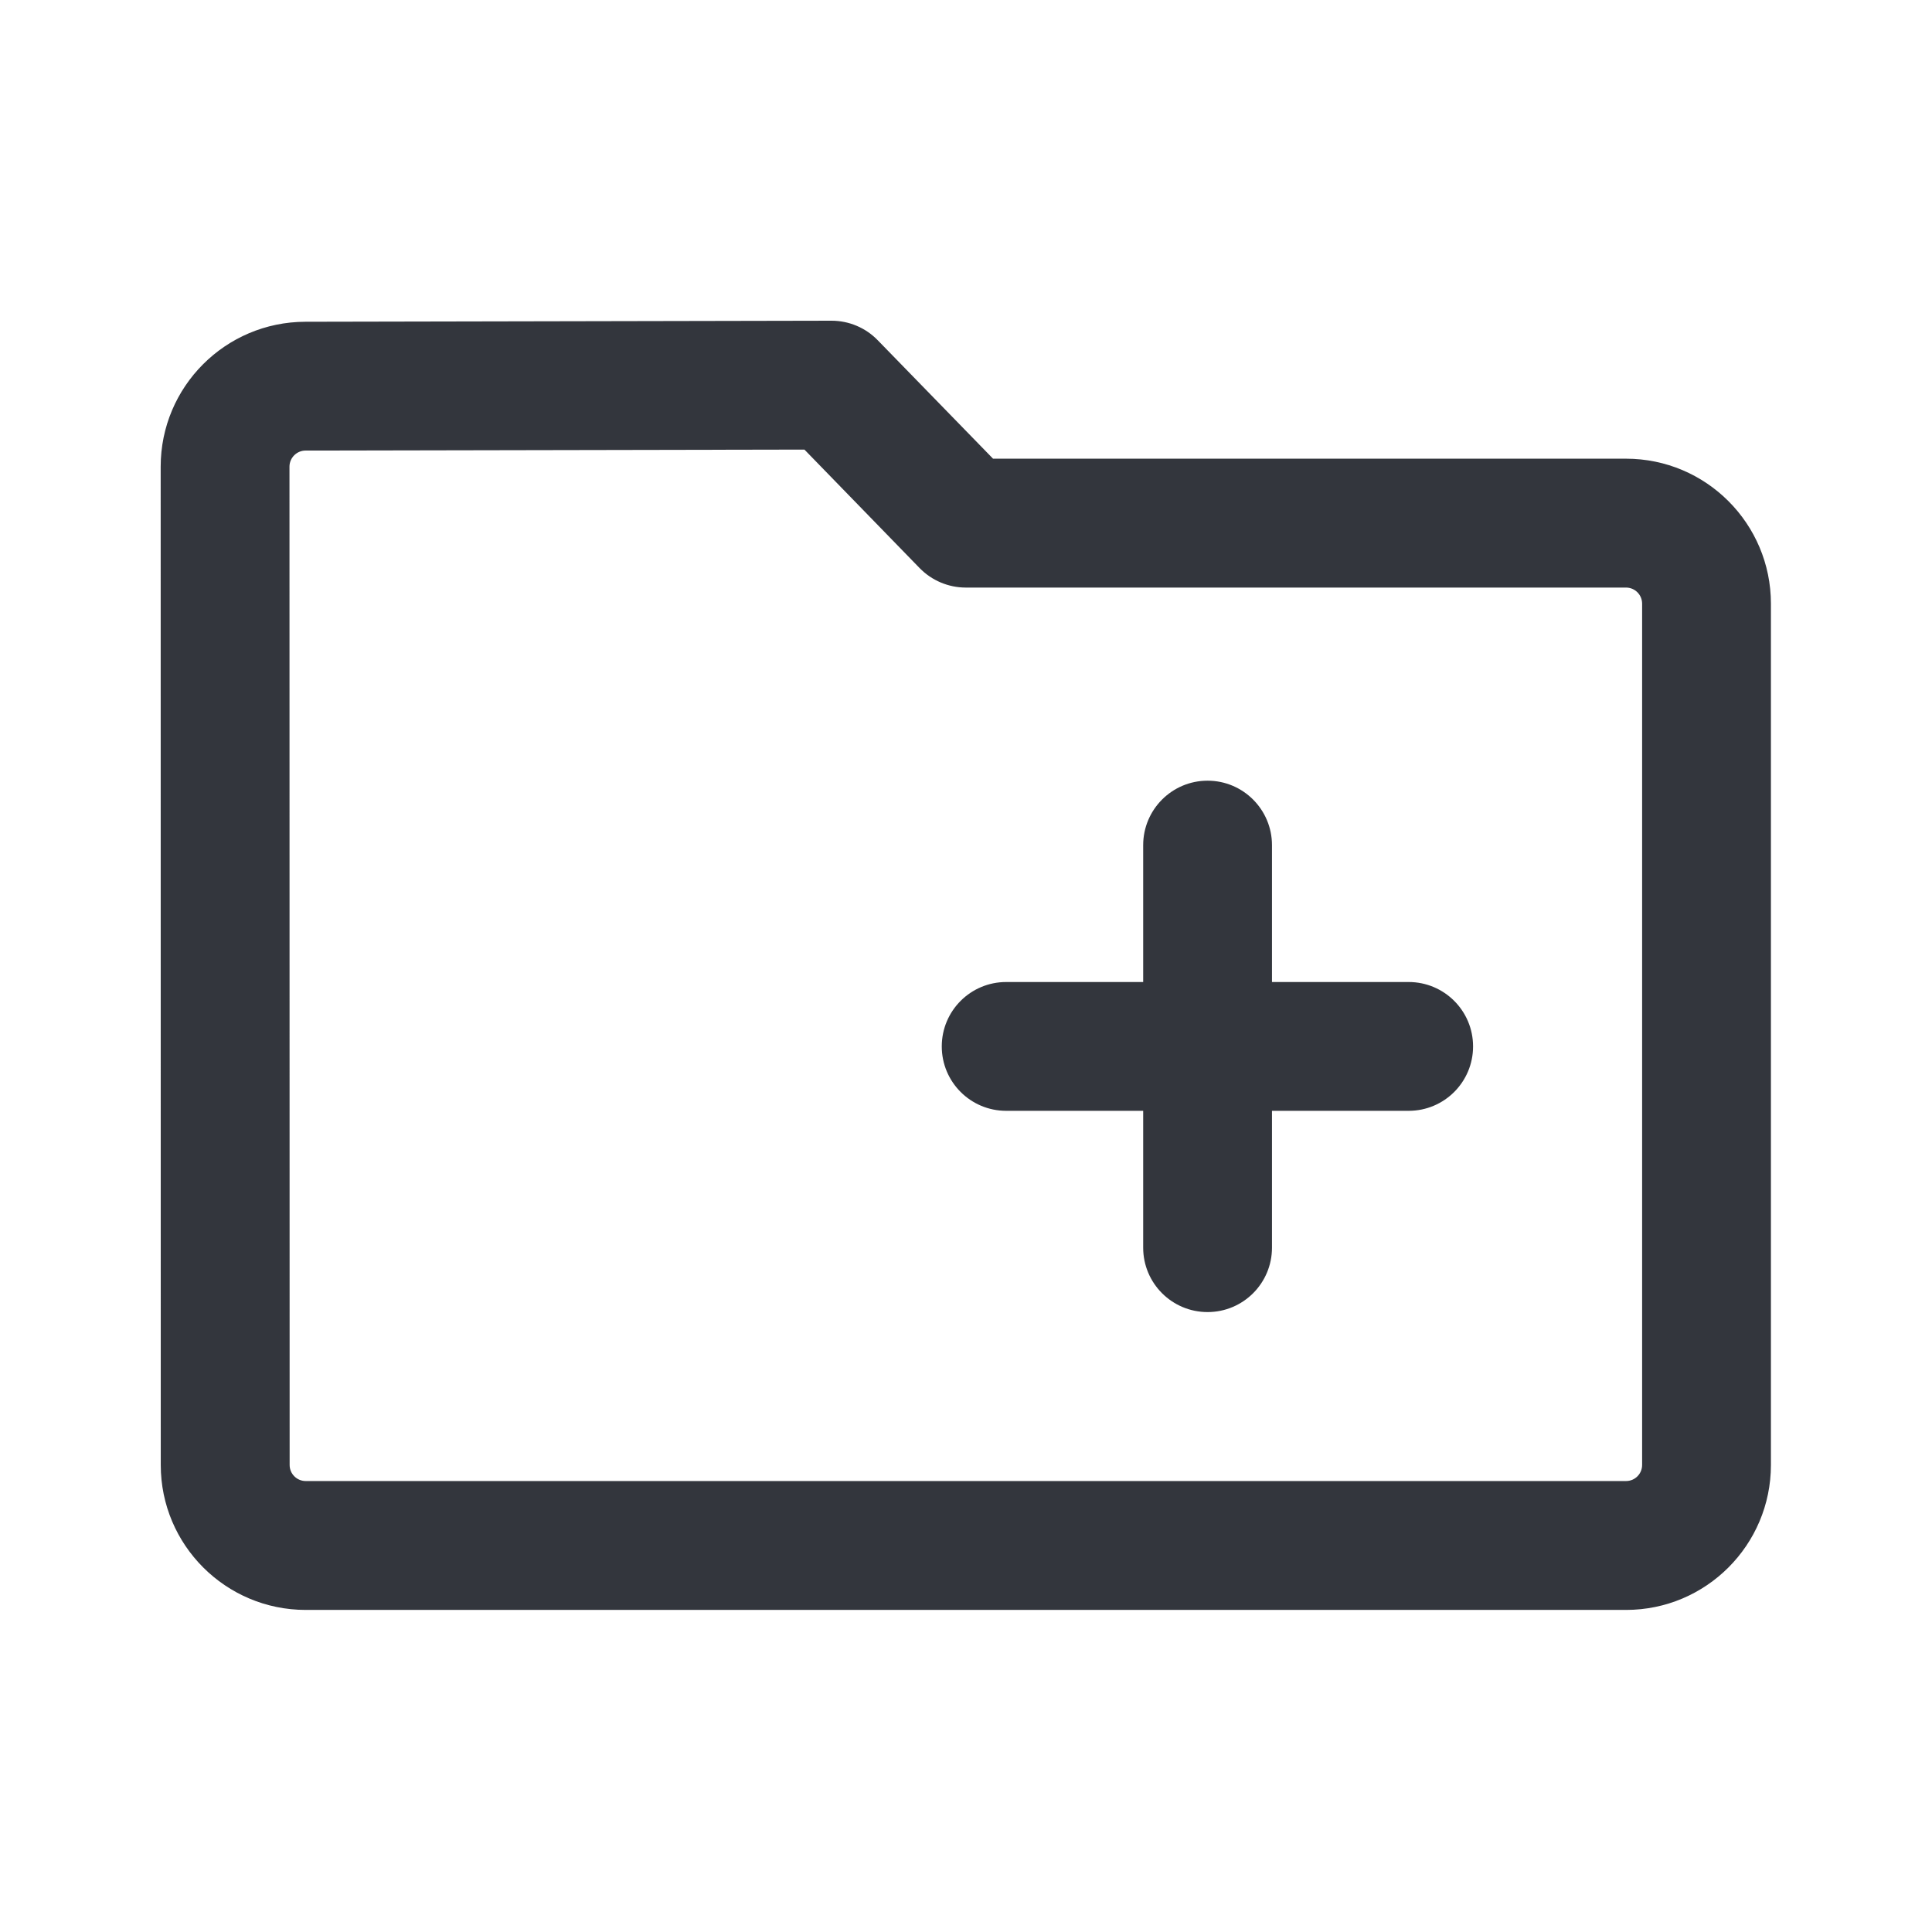
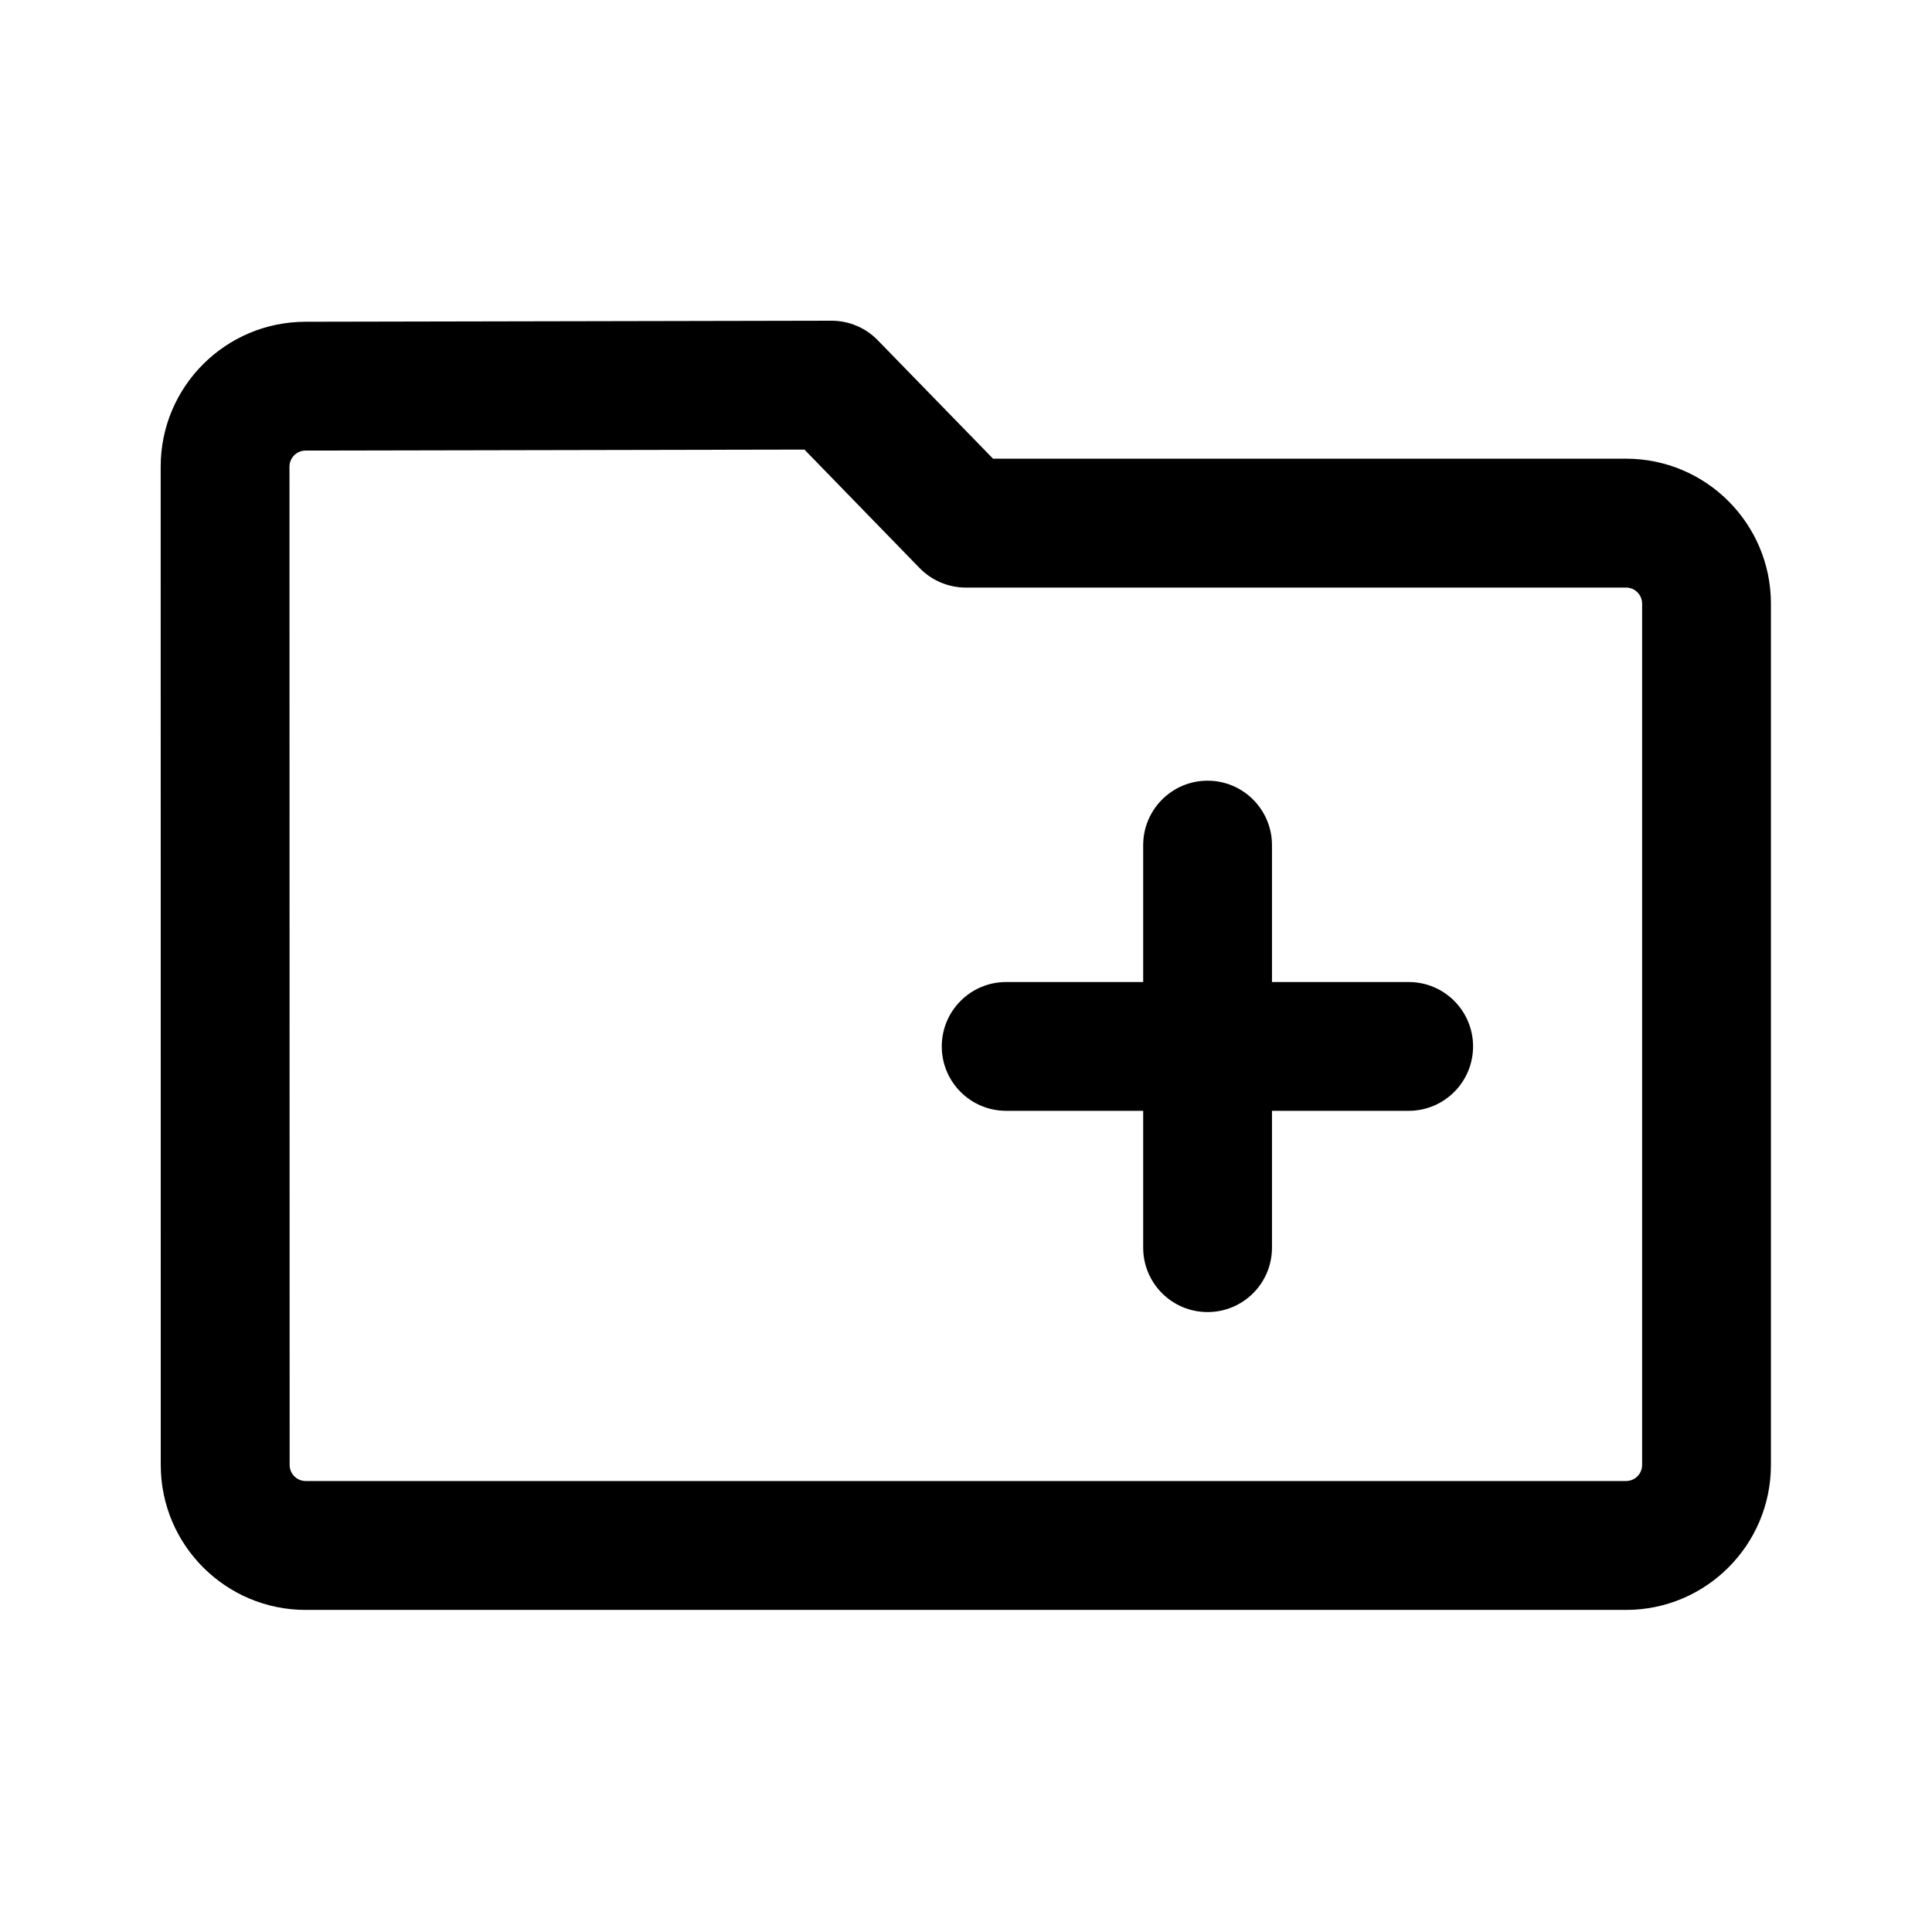
<svg xmlns="http://www.w3.org/2000/svg" width="24" height="24" viewBox="0 0 24 24" fill="none">
-   <path d="M10.329 3.984C10.546 3.984 10.753 4.071 10.904 4.227L12.336 5.698H20.199C21.193 5.698 21.999 6.505 21.999 7.499V18.198C21.999 19.192 21.193 19.999 20.199 19.999H3.798C2.804 19.999 1.997 19.193 1.997 18.199L1.996 5.797C1.996 4.804 2.8 3.999 3.793 3.997L10.329 3.984ZM3.796 5.597C3.686 5.597 3.596 5.687 3.596 5.797L3.598 18.199C3.598 18.309 3.688 18.398 3.798 18.398H20.199C20.31 18.398 20.399 18.309 20.399 18.198V7.499C20.399 7.389 20.31 7.299 20.199 7.299H11.997C11.781 7.299 11.574 7.211 11.424 7.057L9.993 5.585L3.796 5.597ZM15.001 9.698C15.443 9.698 15.801 10.057 15.801 10.499V12.199H17.499C17.941 12.199 18.299 12.557 18.299 12.999C18.299 13.441 17.941 13.799 17.499 13.799H15.801V15.499C15.801 15.941 15.443 16.299 15.001 16.299C14.559 16.299 14.201 15.941 14.201 15.499V13.799H12.499C12.057 13.799 11.699 13.441 11.699 12.999C11.699 12.557 12.057 12.199 12.499 12.199H14.201V10.499C14.201 10.057 14.559 9.698 15.001 9.698Z" fill="#33363D" />
+   <path d="M10.329 3.984C10.546 3.984 10.753 4.071 10.904 4.227L12.336 5.698H20.199C21.193 5.698 21.999 6.505 21.999 7.499V18.198C21.999 19.192 21.193 19.999 20.199 19.999H3.798C2.804 19.999 1.997 19.193 1.997 18.199L1.996 5.797C1.996 4.804 2.8 3.999 3.793 3.997L10.329 3.984ZM3.796 5.597C3.686 5.597 3.596 5.687 3.596 5.797L3.598 18.199C3.598 18.309 3.688 18.398 3.798 18.398H20.199C20.31 18.398 20.399 18.309 20.399 18.198V7.499C20.399 7.389 20.31 7.299 20.199 7.299H11.997C11.781 7.299 11.574 7.211 11.424 7.057L9.993 5.585L3.796 5.597ZM15.001 9.698C15.443 9.698 15.801 10.057 15.801 10.499V12.199H17.499C17.941 12.199 18.299 12.557 18.299 12.999C18.299 13.441 17.941 13.799 17.499 13.799H15.801V15.499C15.801 15.941 15.443 16.299 15.001 16.299C14.559 16.299 14.201 15.941 14.201 15.499V13.799H12.499C12.057 13.799 11.699 13.441 11.699 12.999C11.699 12.557 12.057 12.199 12.499 12.199H14.201V10.499C14.201 10.057 14.559 9.698 15.001 9.698Z" fill="currentColor" />
</svg>
